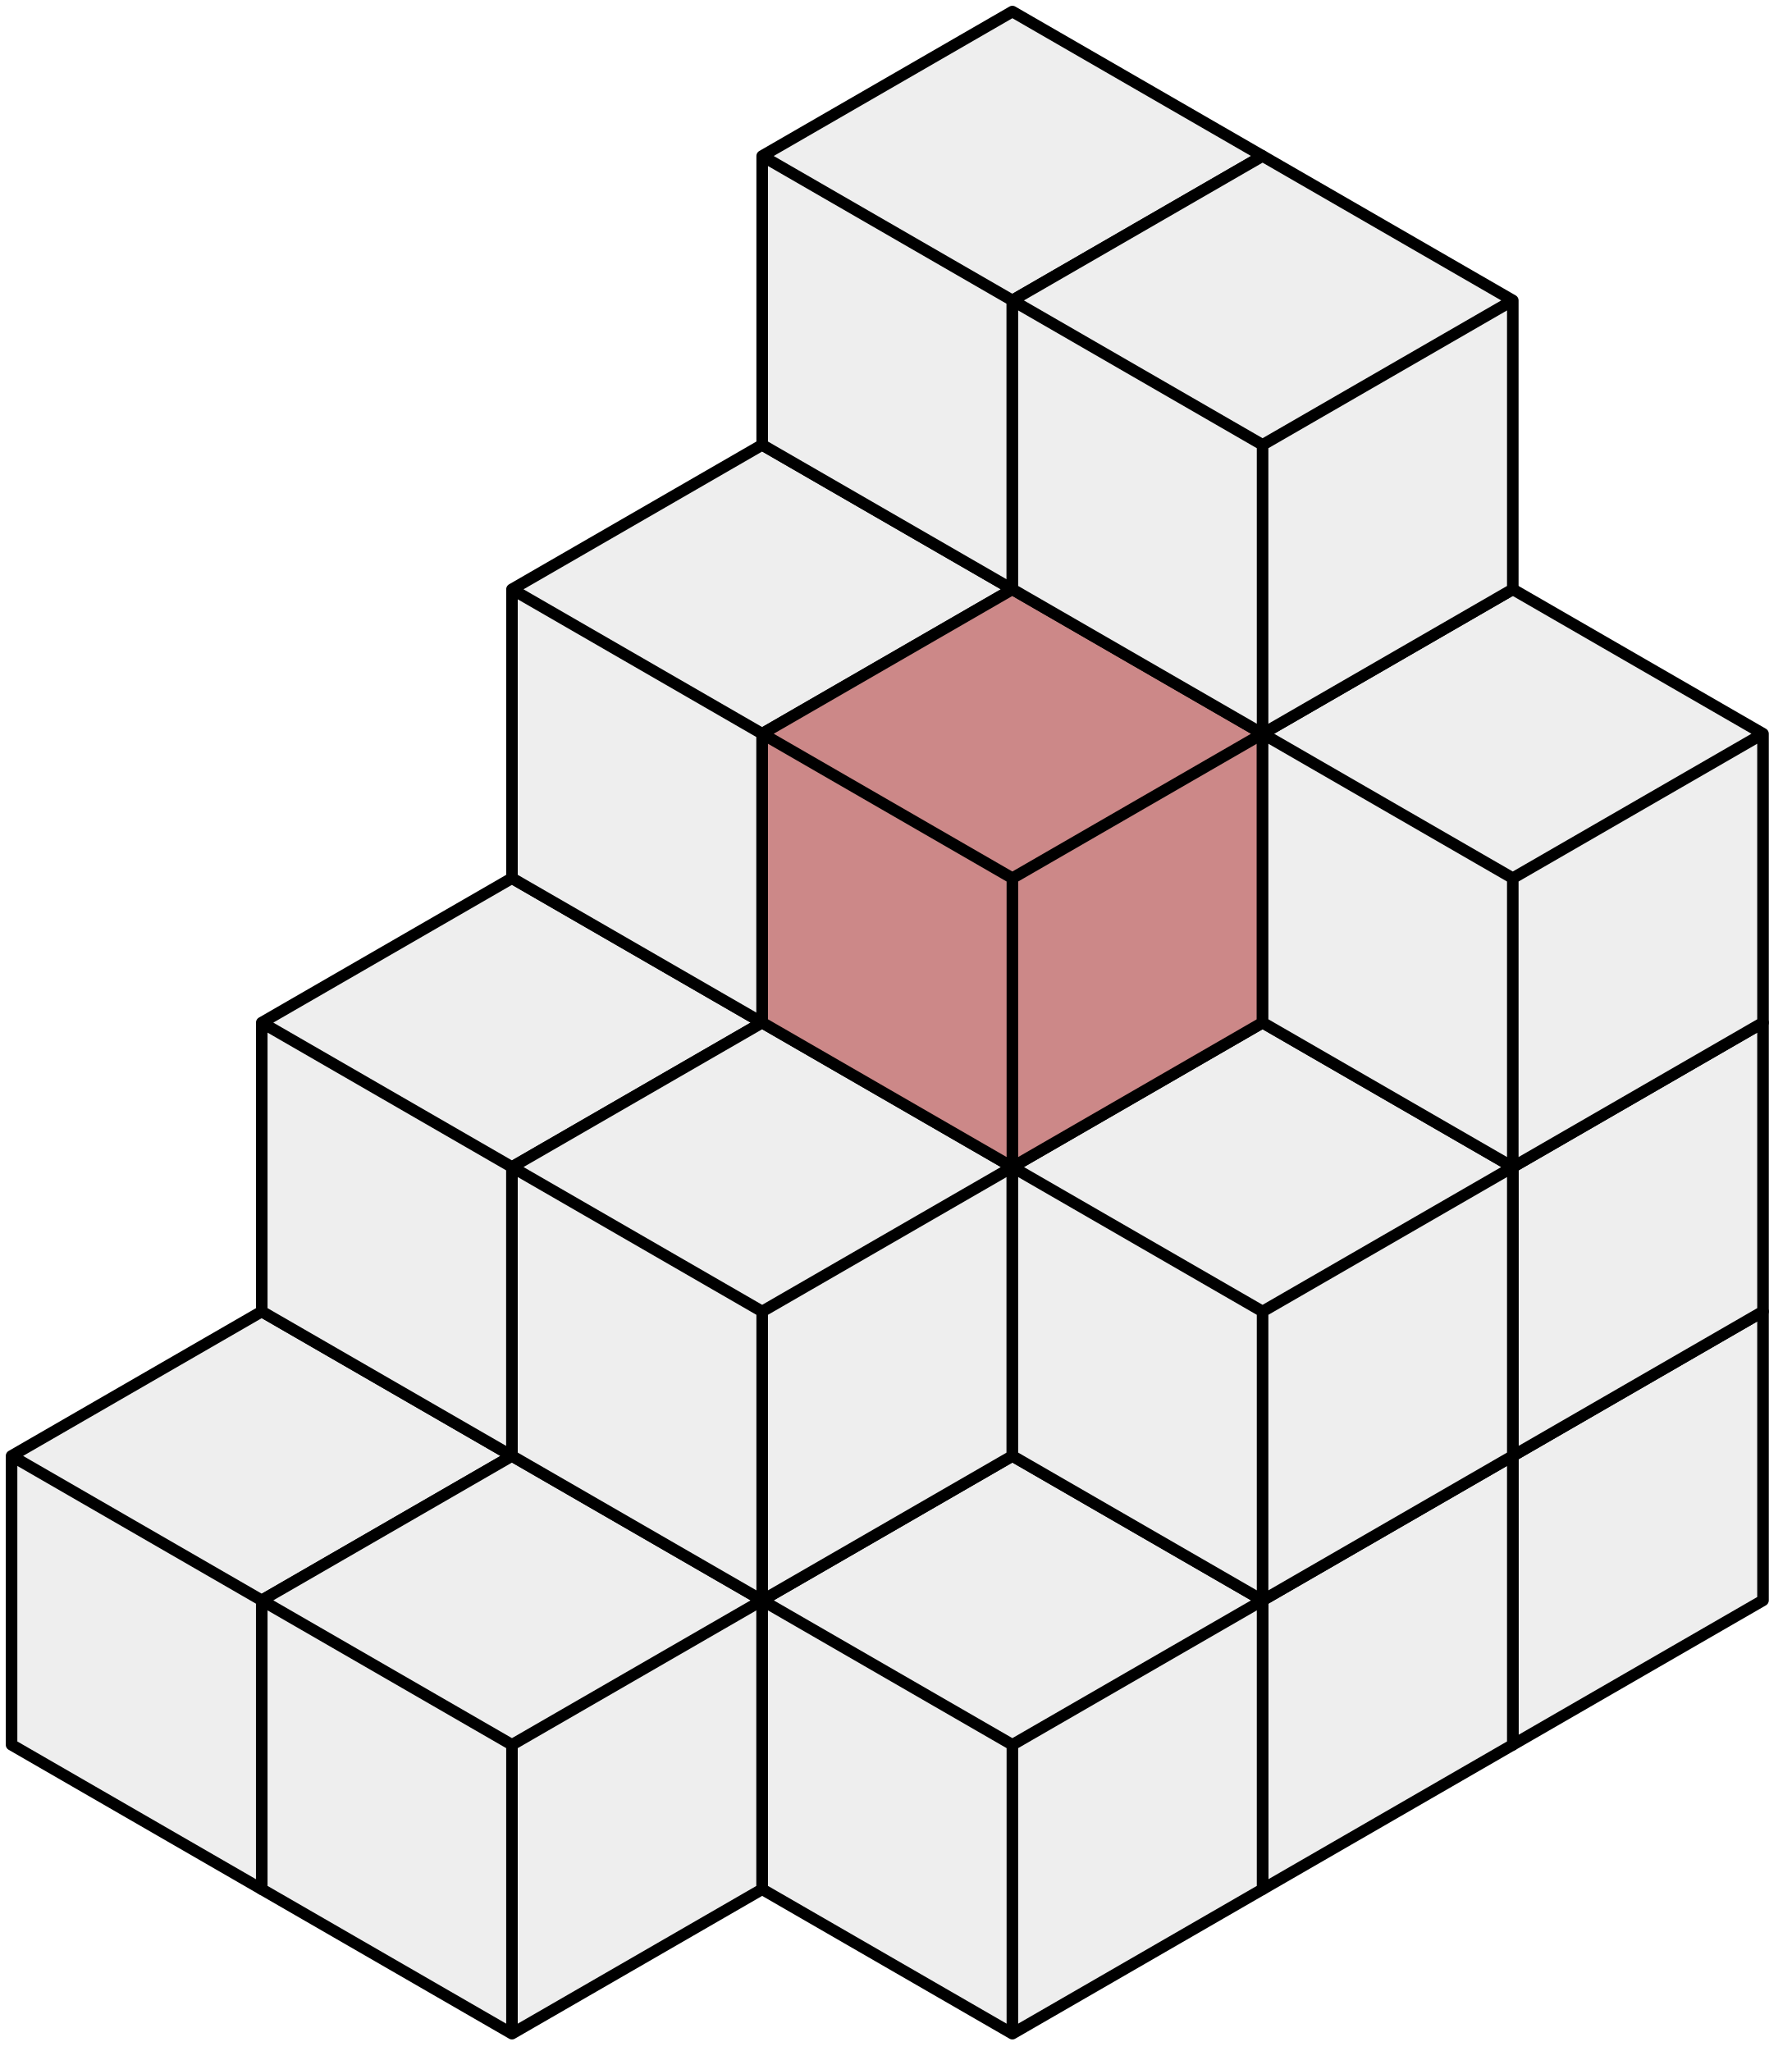
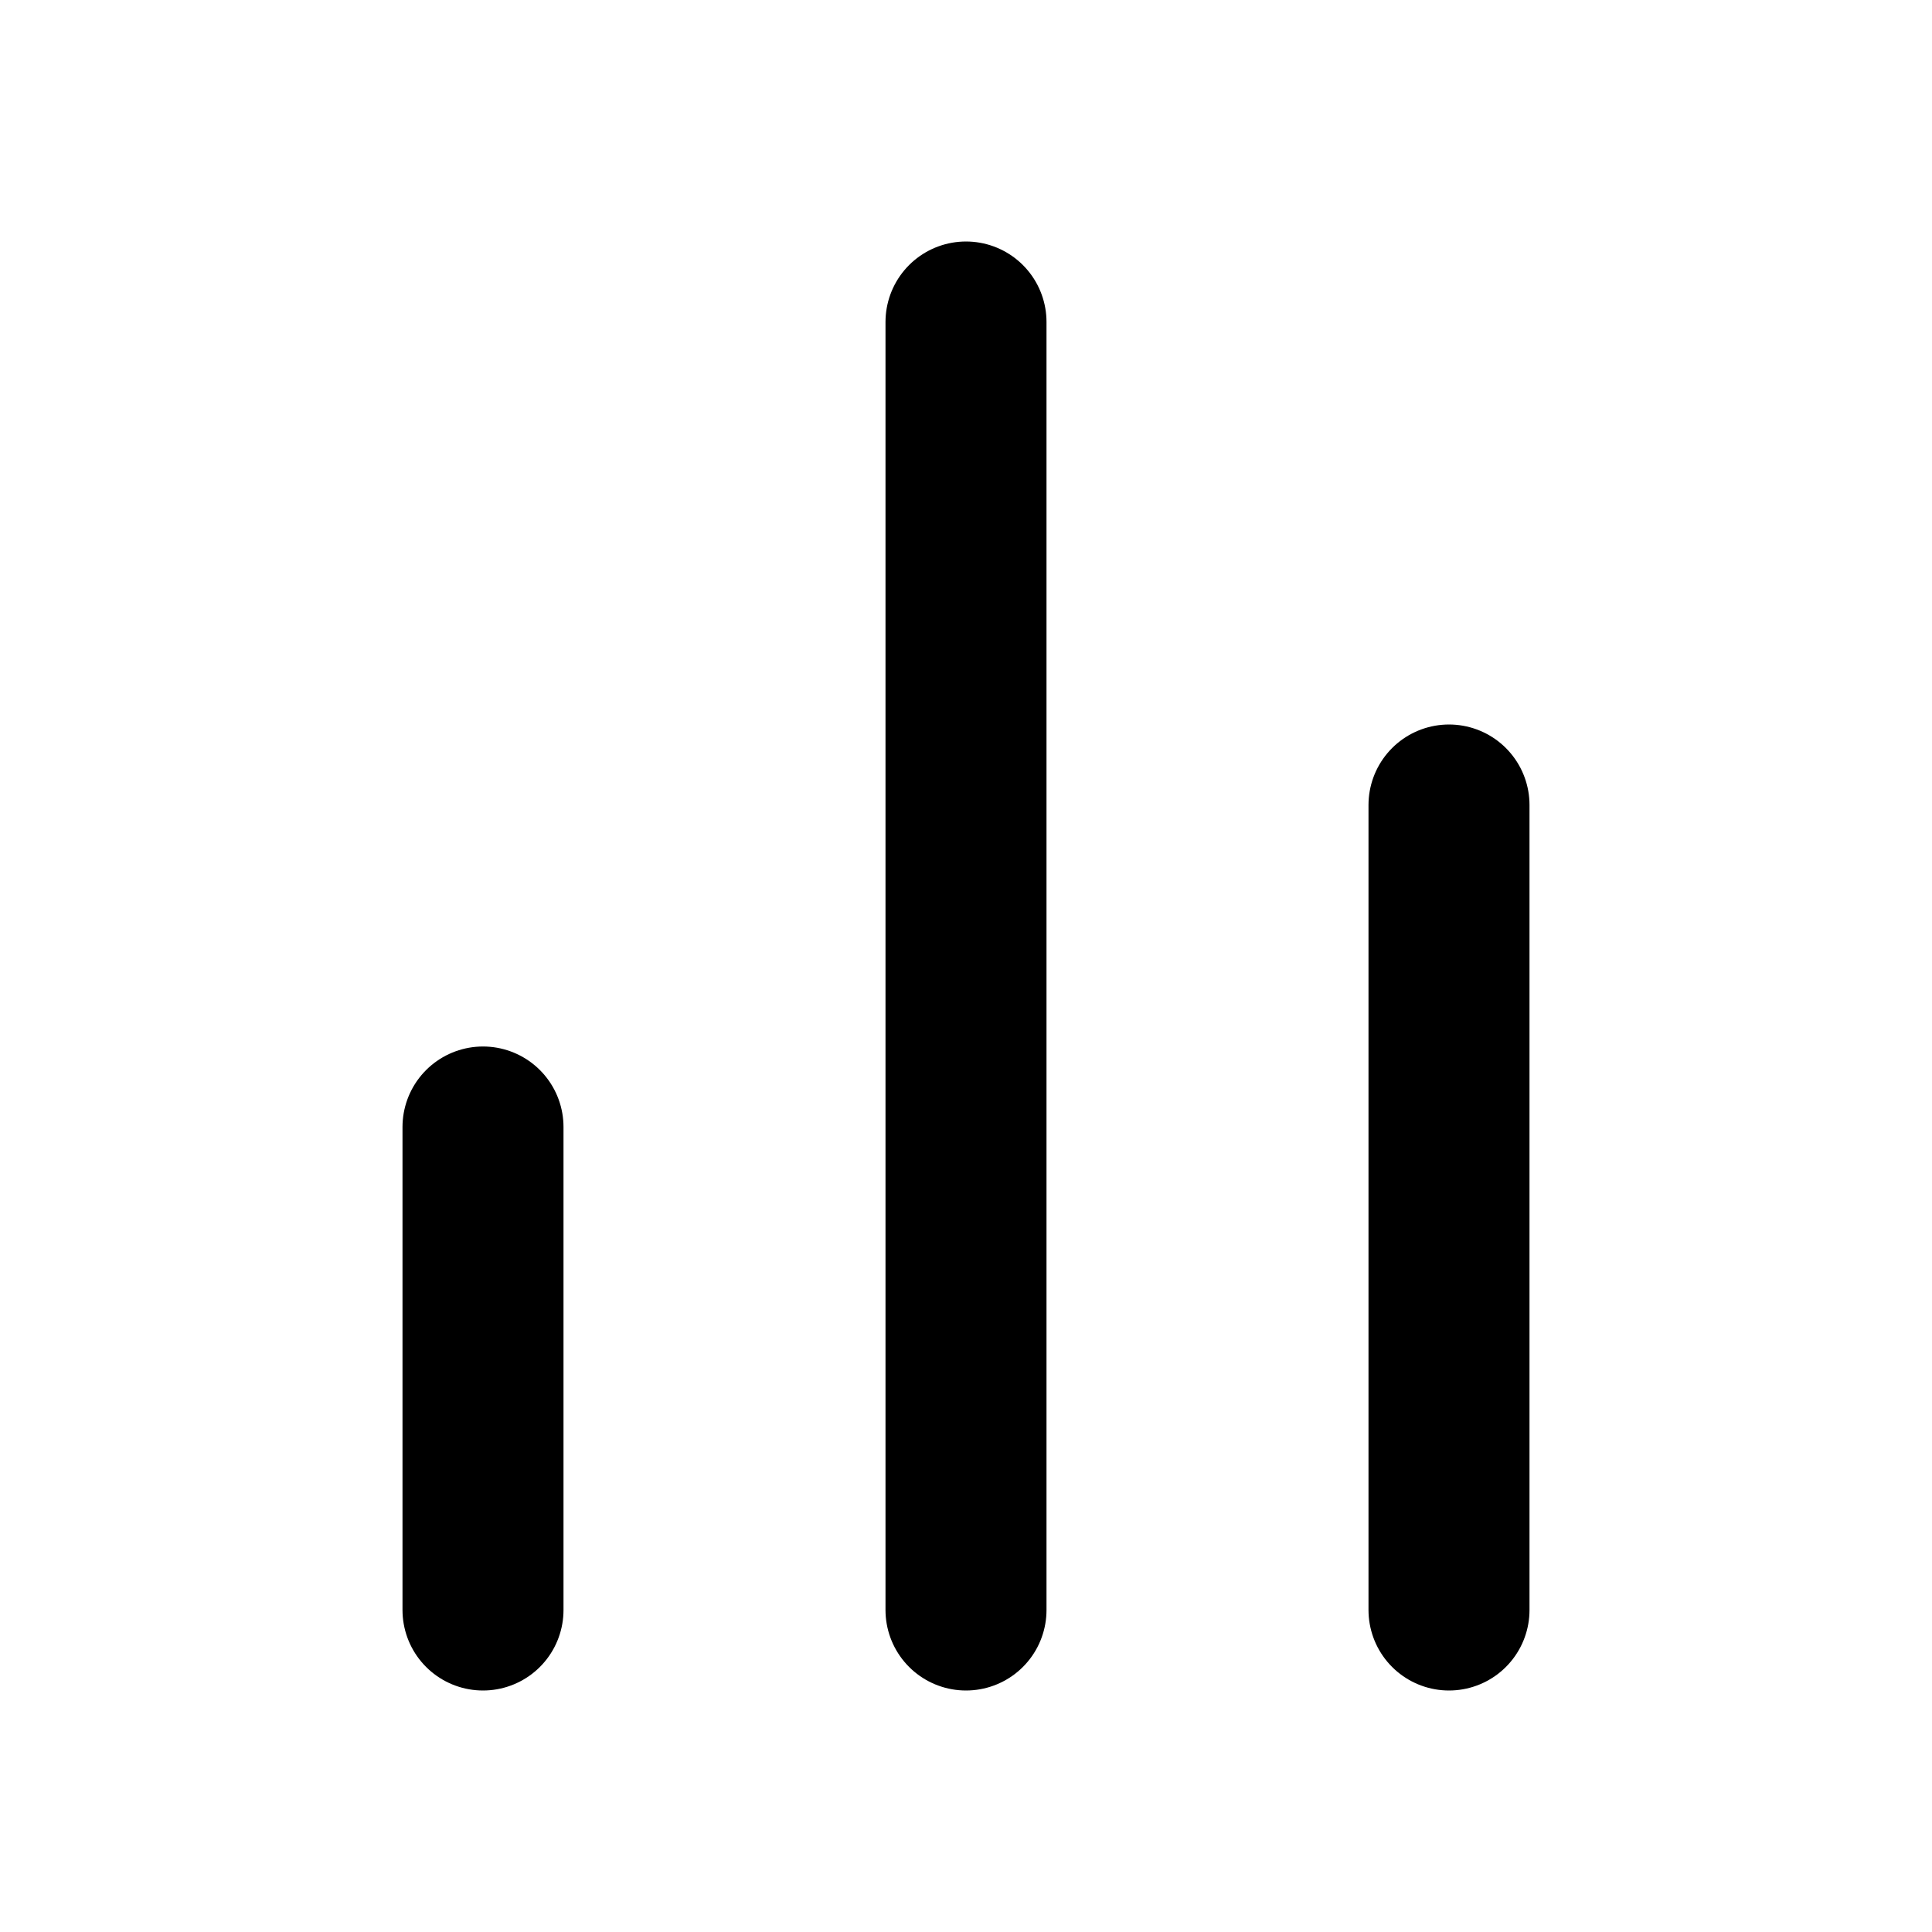
- <svg xmlns="http://www.w3.org/2000/svg" xmlns:xlink="http://www.w3.org/1999/xlink" height="355" width="310">
-   <defs>
-     <path id="f" style="stroke:#000;stroke-width:2;stroke-linejoin:round;" d="M0 75 L43.301 100 L86.603 75 L86.603 25 L43.301 0 L0 25 Z M0 25 L43.301 50 M43.301 100 L43.301 50 M86.603 25 L43.301 50" />
-   </defs>
-   <use xlink:href="#f" style="fill:#eee" x="218.506" y="202" />
-   <use xlink:href="#f" style="fill:#eee" x="175.205" y="227" />
-   <use xlink:href="#f" style="fill:#eee" x="2" y="227" />
-   <use xlink:href="#f" style="fill:#eee" x="45.301" y="252" />
-   <use xlink:href="#f" style="fill:#eee" x="131.904" y="252" />
-   <use xlink:href="#f" style="fill:#eee" x="218.506" y="152" />
-   <use xlink:href="#f" style="fill:#eee" x="45.301" y="152" />
-   <use xlink:href="#f" style="fill:#eee" x="88.603" y="177" />
-   <use xlink:href="#f" style="fill:#eee" x="175.205" y="177" />
-   <use xlink:href="#f" style="fill:#eee" x="88.603" y="77" />
-   <use xlink:href="#f" style="fill:#c88" x="131.904" y="102" />
-   <use xlink:href="#f" style="fill:#eee" x="218.506" y="102" />
-   <use xlink:href="#f" style="fill:#eee" x="131.904" y="2" />
-   <use xlink:href="#f" style="fill:#eee" x="175.205" y="27" />
+ <svg xmlns="http://www.w3.org/2000/svg" fill="none" height="24" viewBox="0 0 24 24" width="24">
+   <path d="m18 20v-10m-6 10v-16m-6 16v-6" stroke="#000" stroke-linecap="round" stroke-linejoin="round" stroke-width="2" />
</svg>
